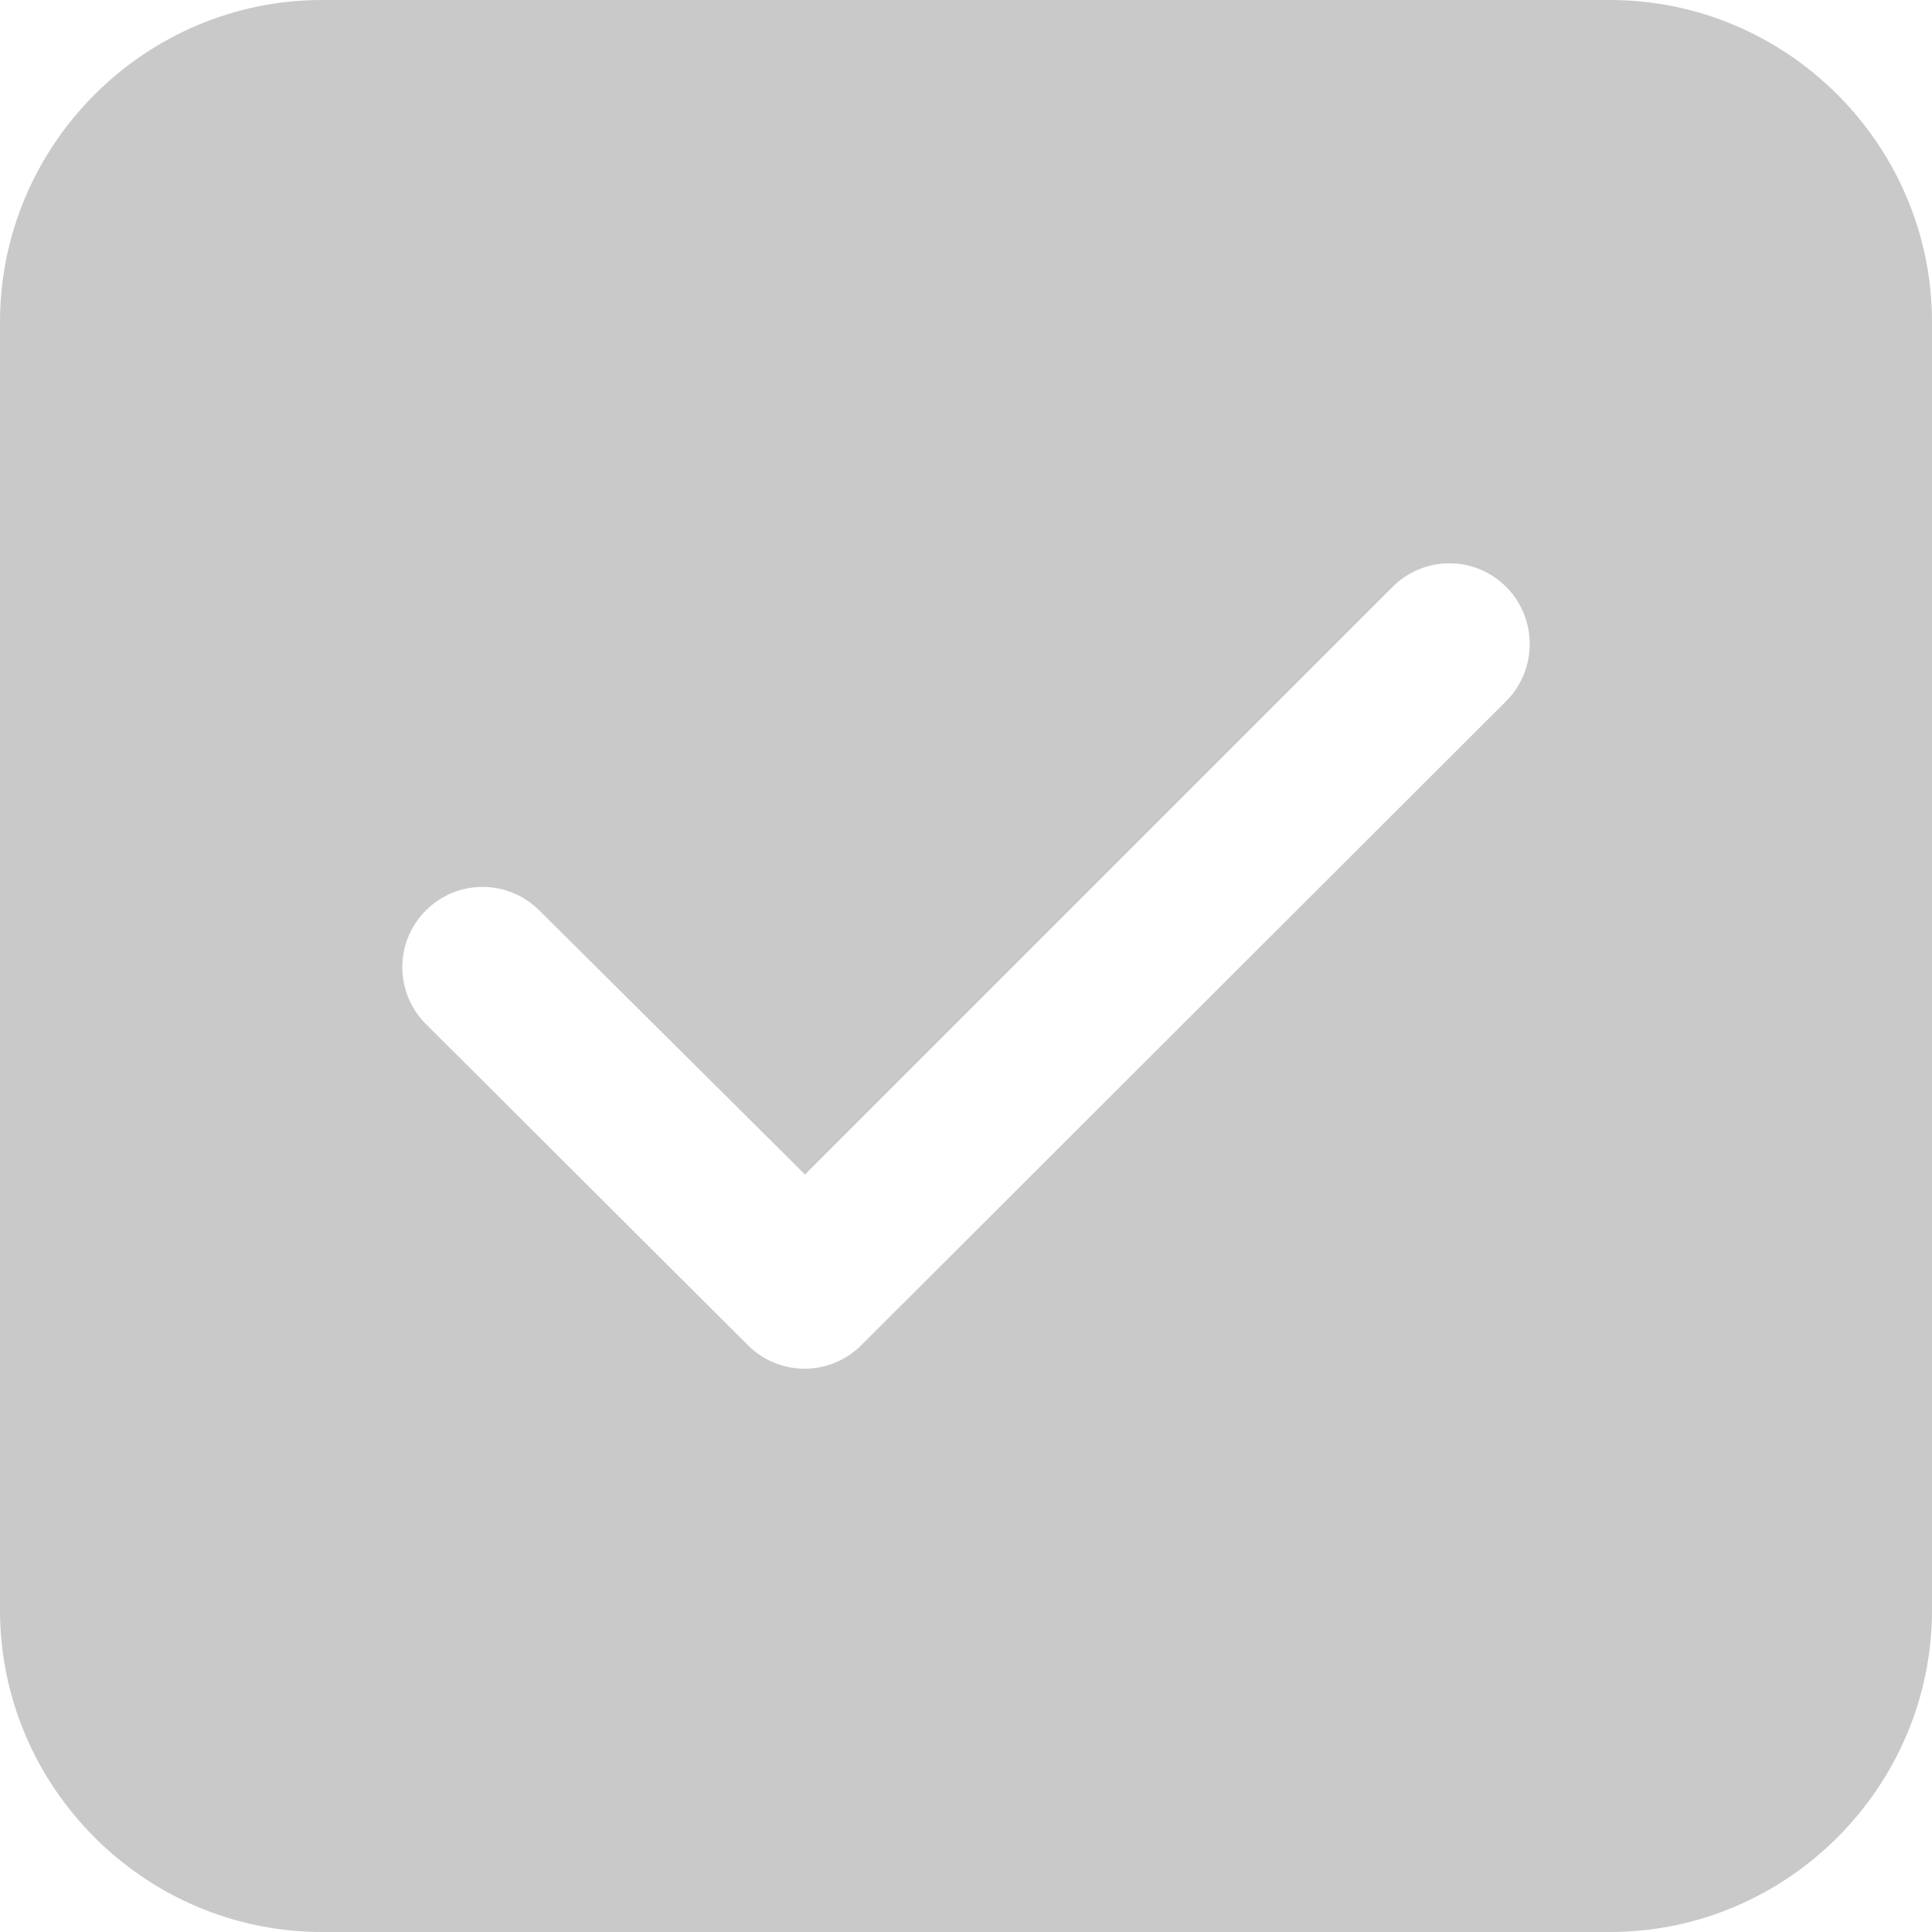
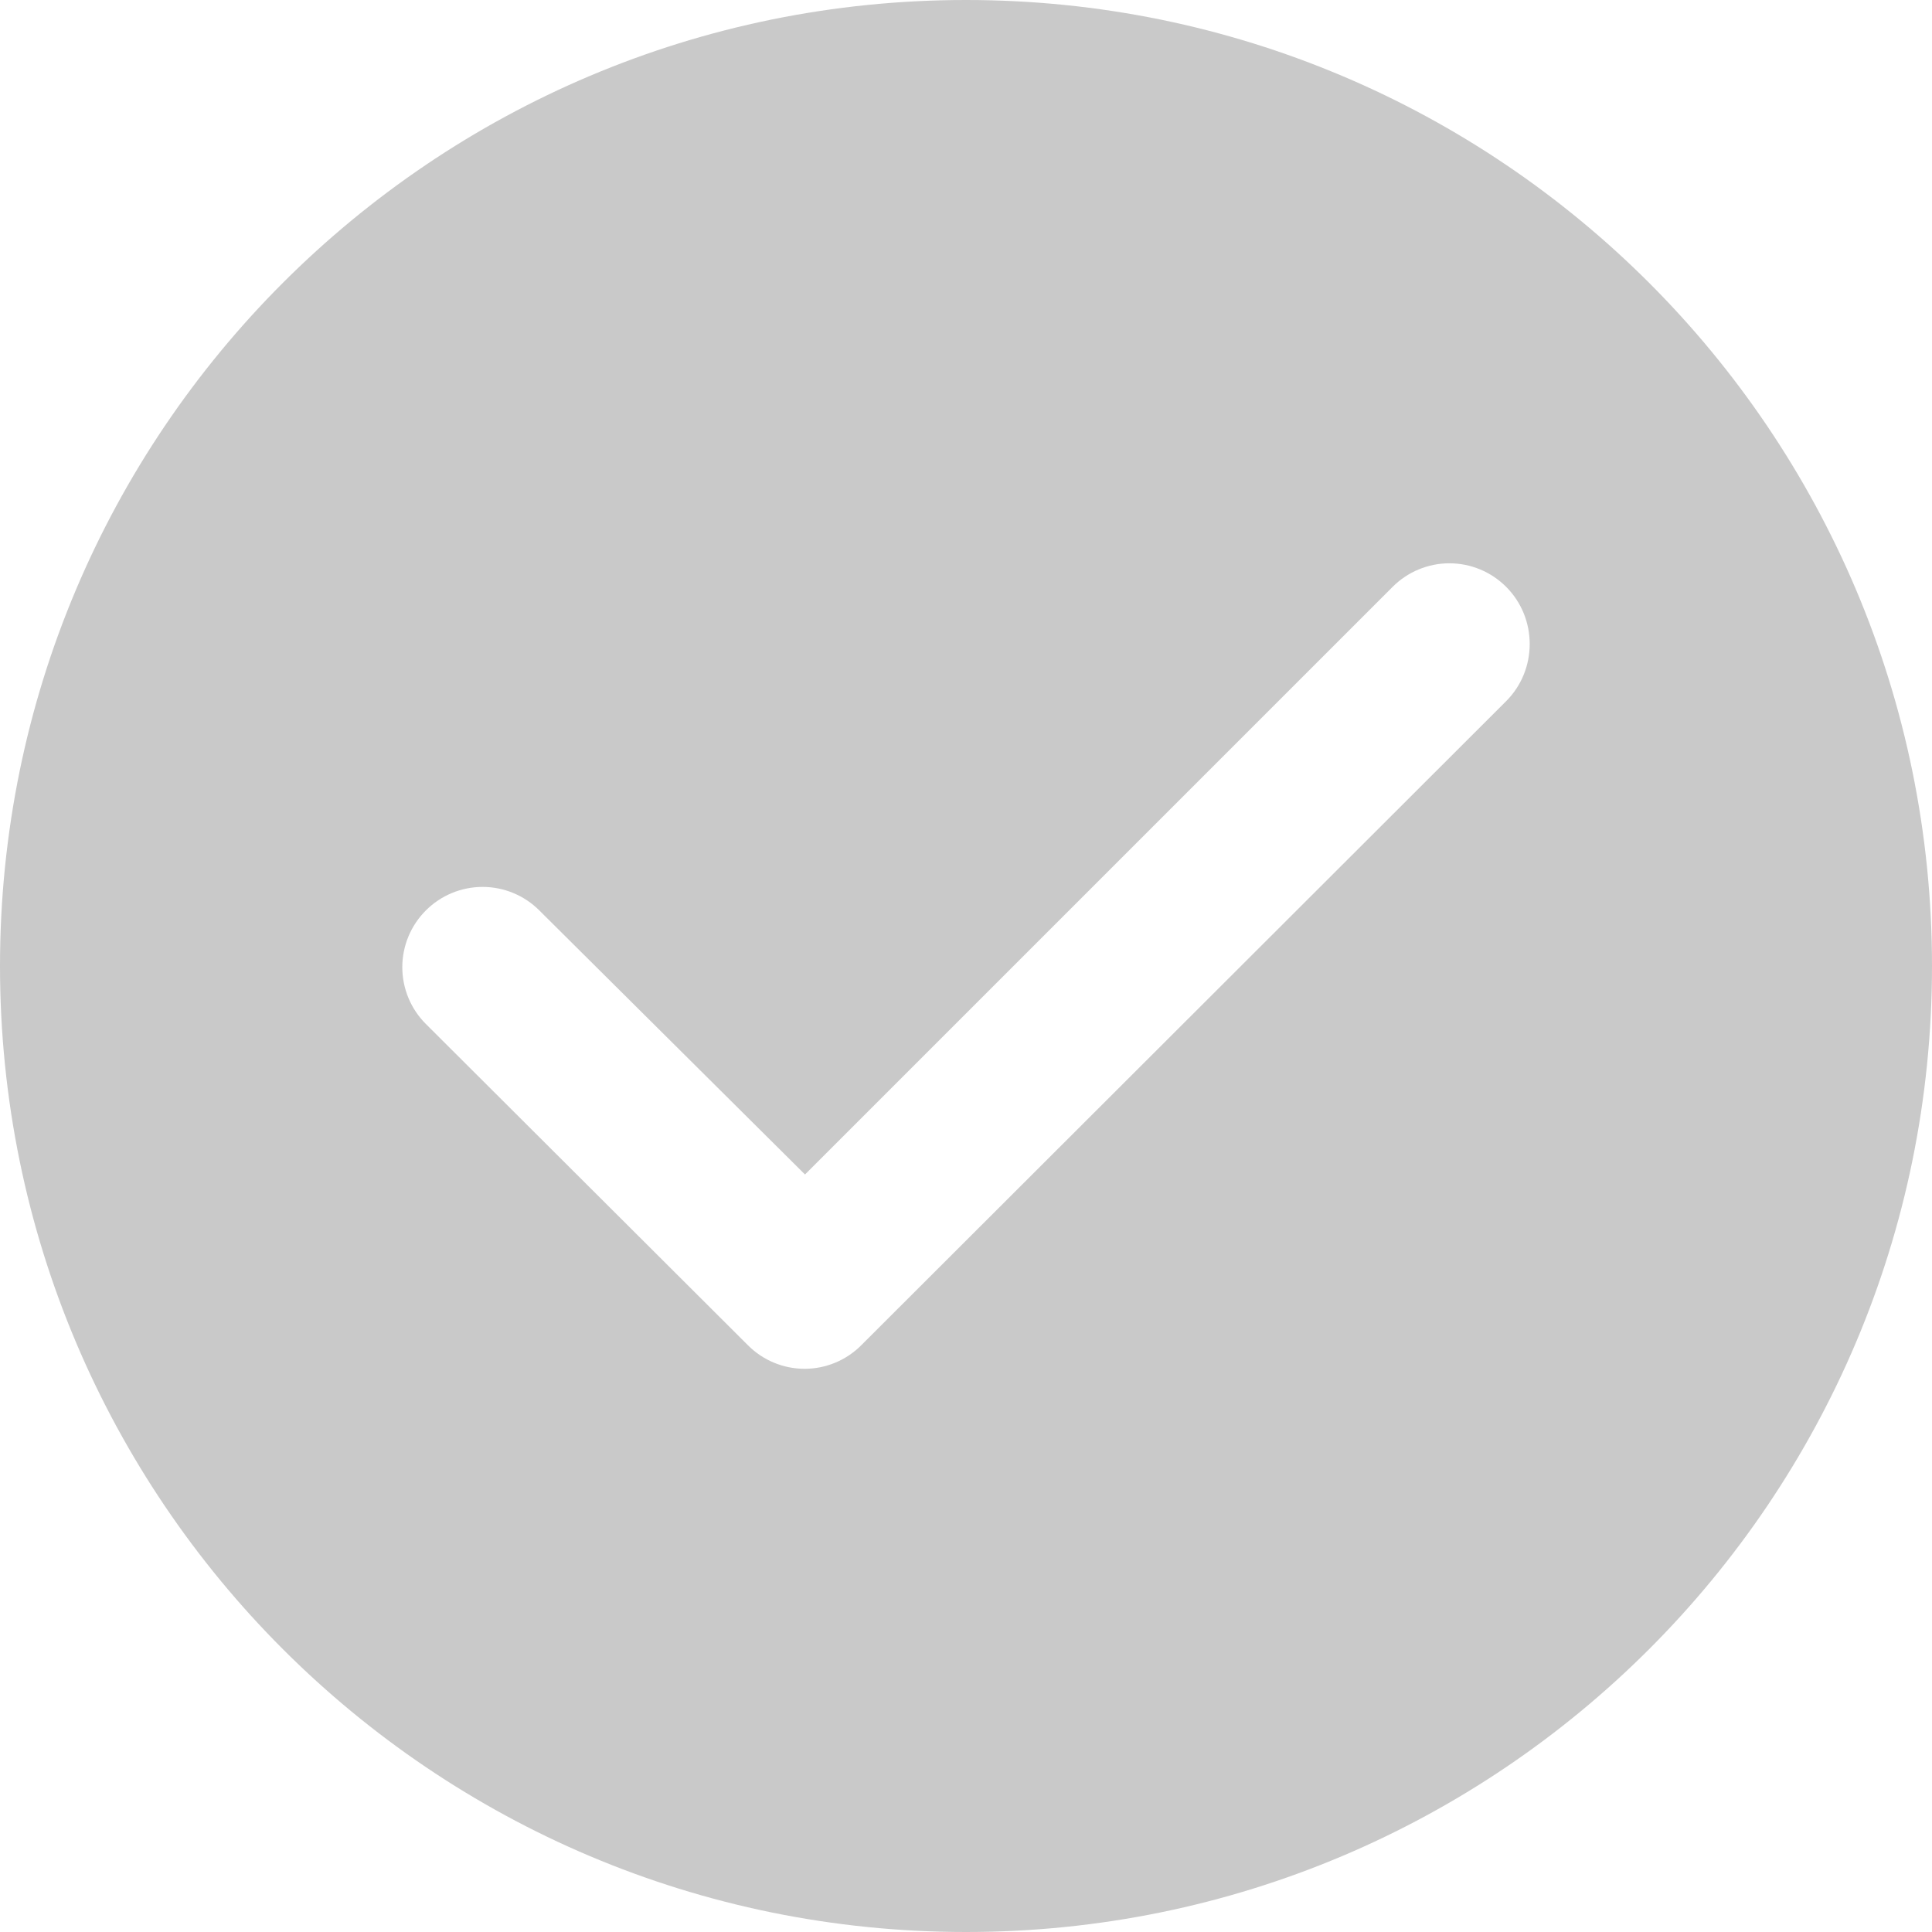
<svg xmlns="http://www.w3.org/2000/svg" viewBox="0 0 24 24">
  <style>.st0{fill:#c9c9c9}</style>
-   <path class="st0" d="M20 0H4C1.8 0 0 1.8 0 4v16c0 2.2 1.8 4 4 4h16c2.2 0 4-1.8 4-4V4c0-2.2-1.8-4-4-4zm-1.29 8.71l-8.01 8a.996.996 0 0 1-1.41 0l-4-3.99a.996.996 0 0 1 0-1.41.996.996 0 0 1 1.41 0l3.3 3.28 7.3-7.3a.996.996 0 0 1 1.41 0c.39.39.39 1.03 0 1.42z" id="Camada_2" />
+   <path class="st0" d="M12 0C5.37 0 0 5.37 0 12s5.37 12 12 12 12-5.37 12-12S18.63 0 12 0zm6.71 8.71l-8.01 8a.993.993 0 0 1-1.41 0l-4-3.99a.996.996 0 0 1 0-1.41.996.996 0 0 1 1.41 0l3.3 3.28 7.3-7.3a.996.996 0 0 1 1.41 0c.39.39.39 1.03 0 1.42z" id="Camada_1" />
</svg>
